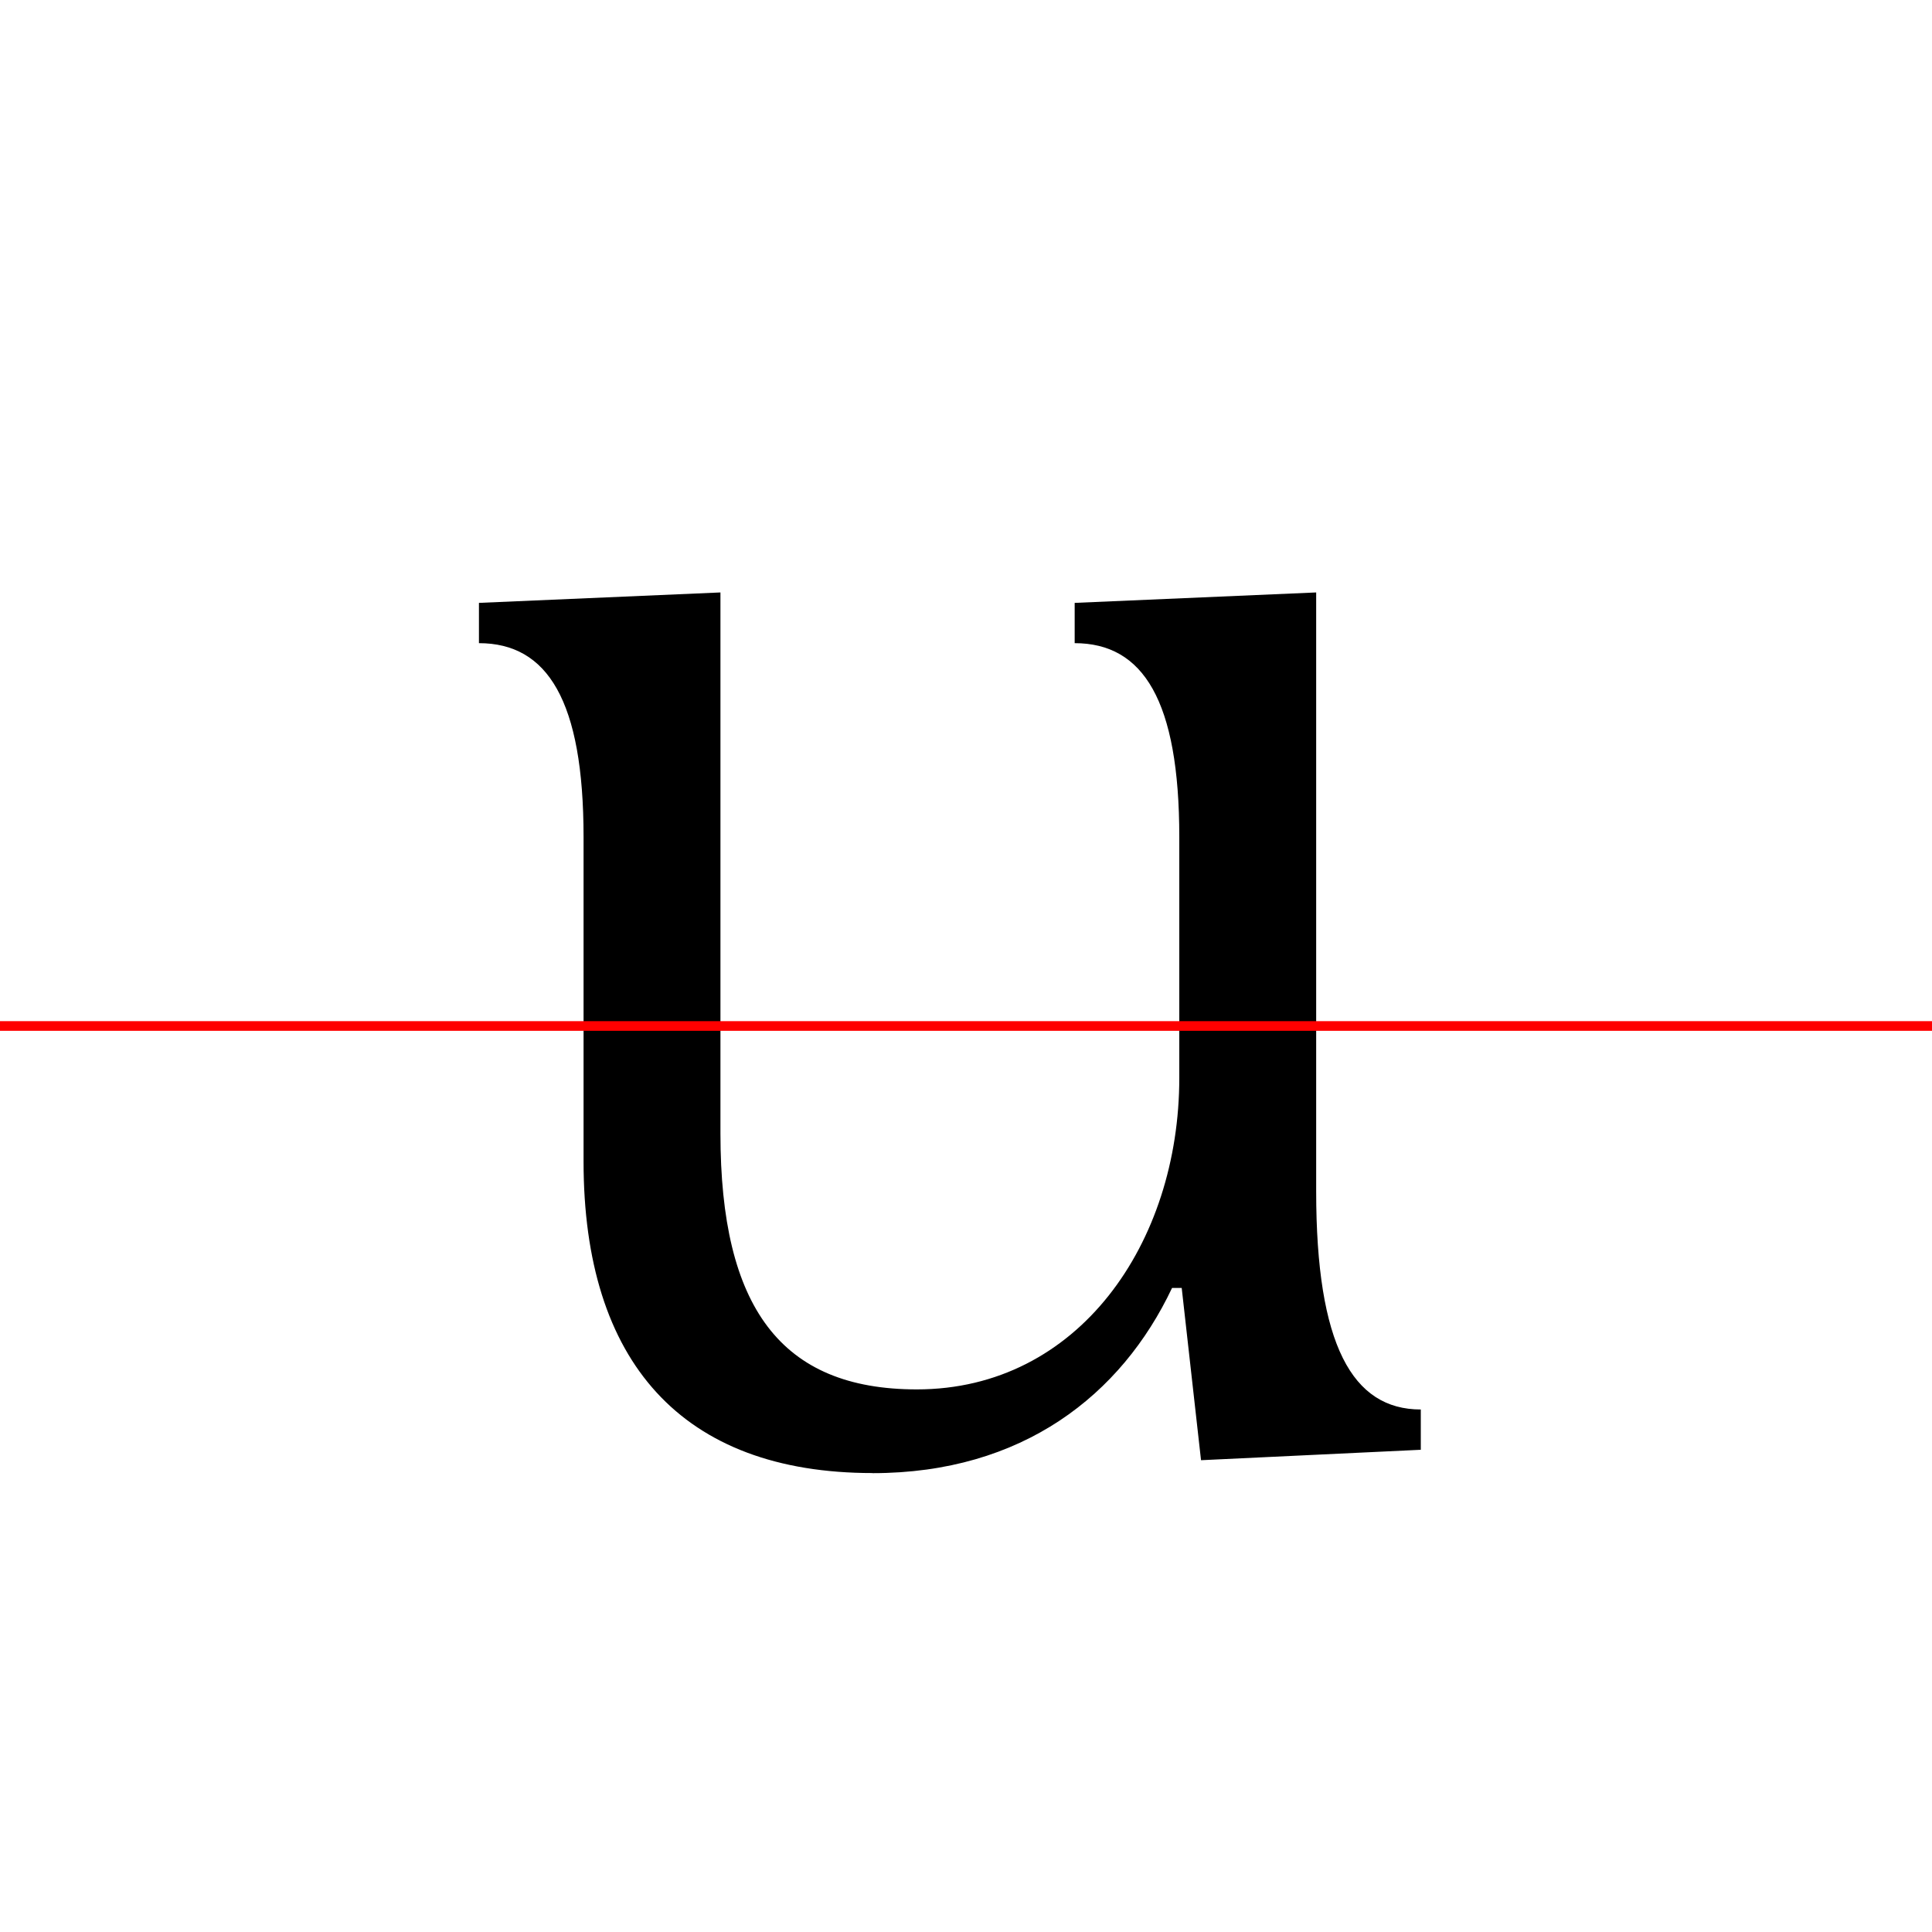
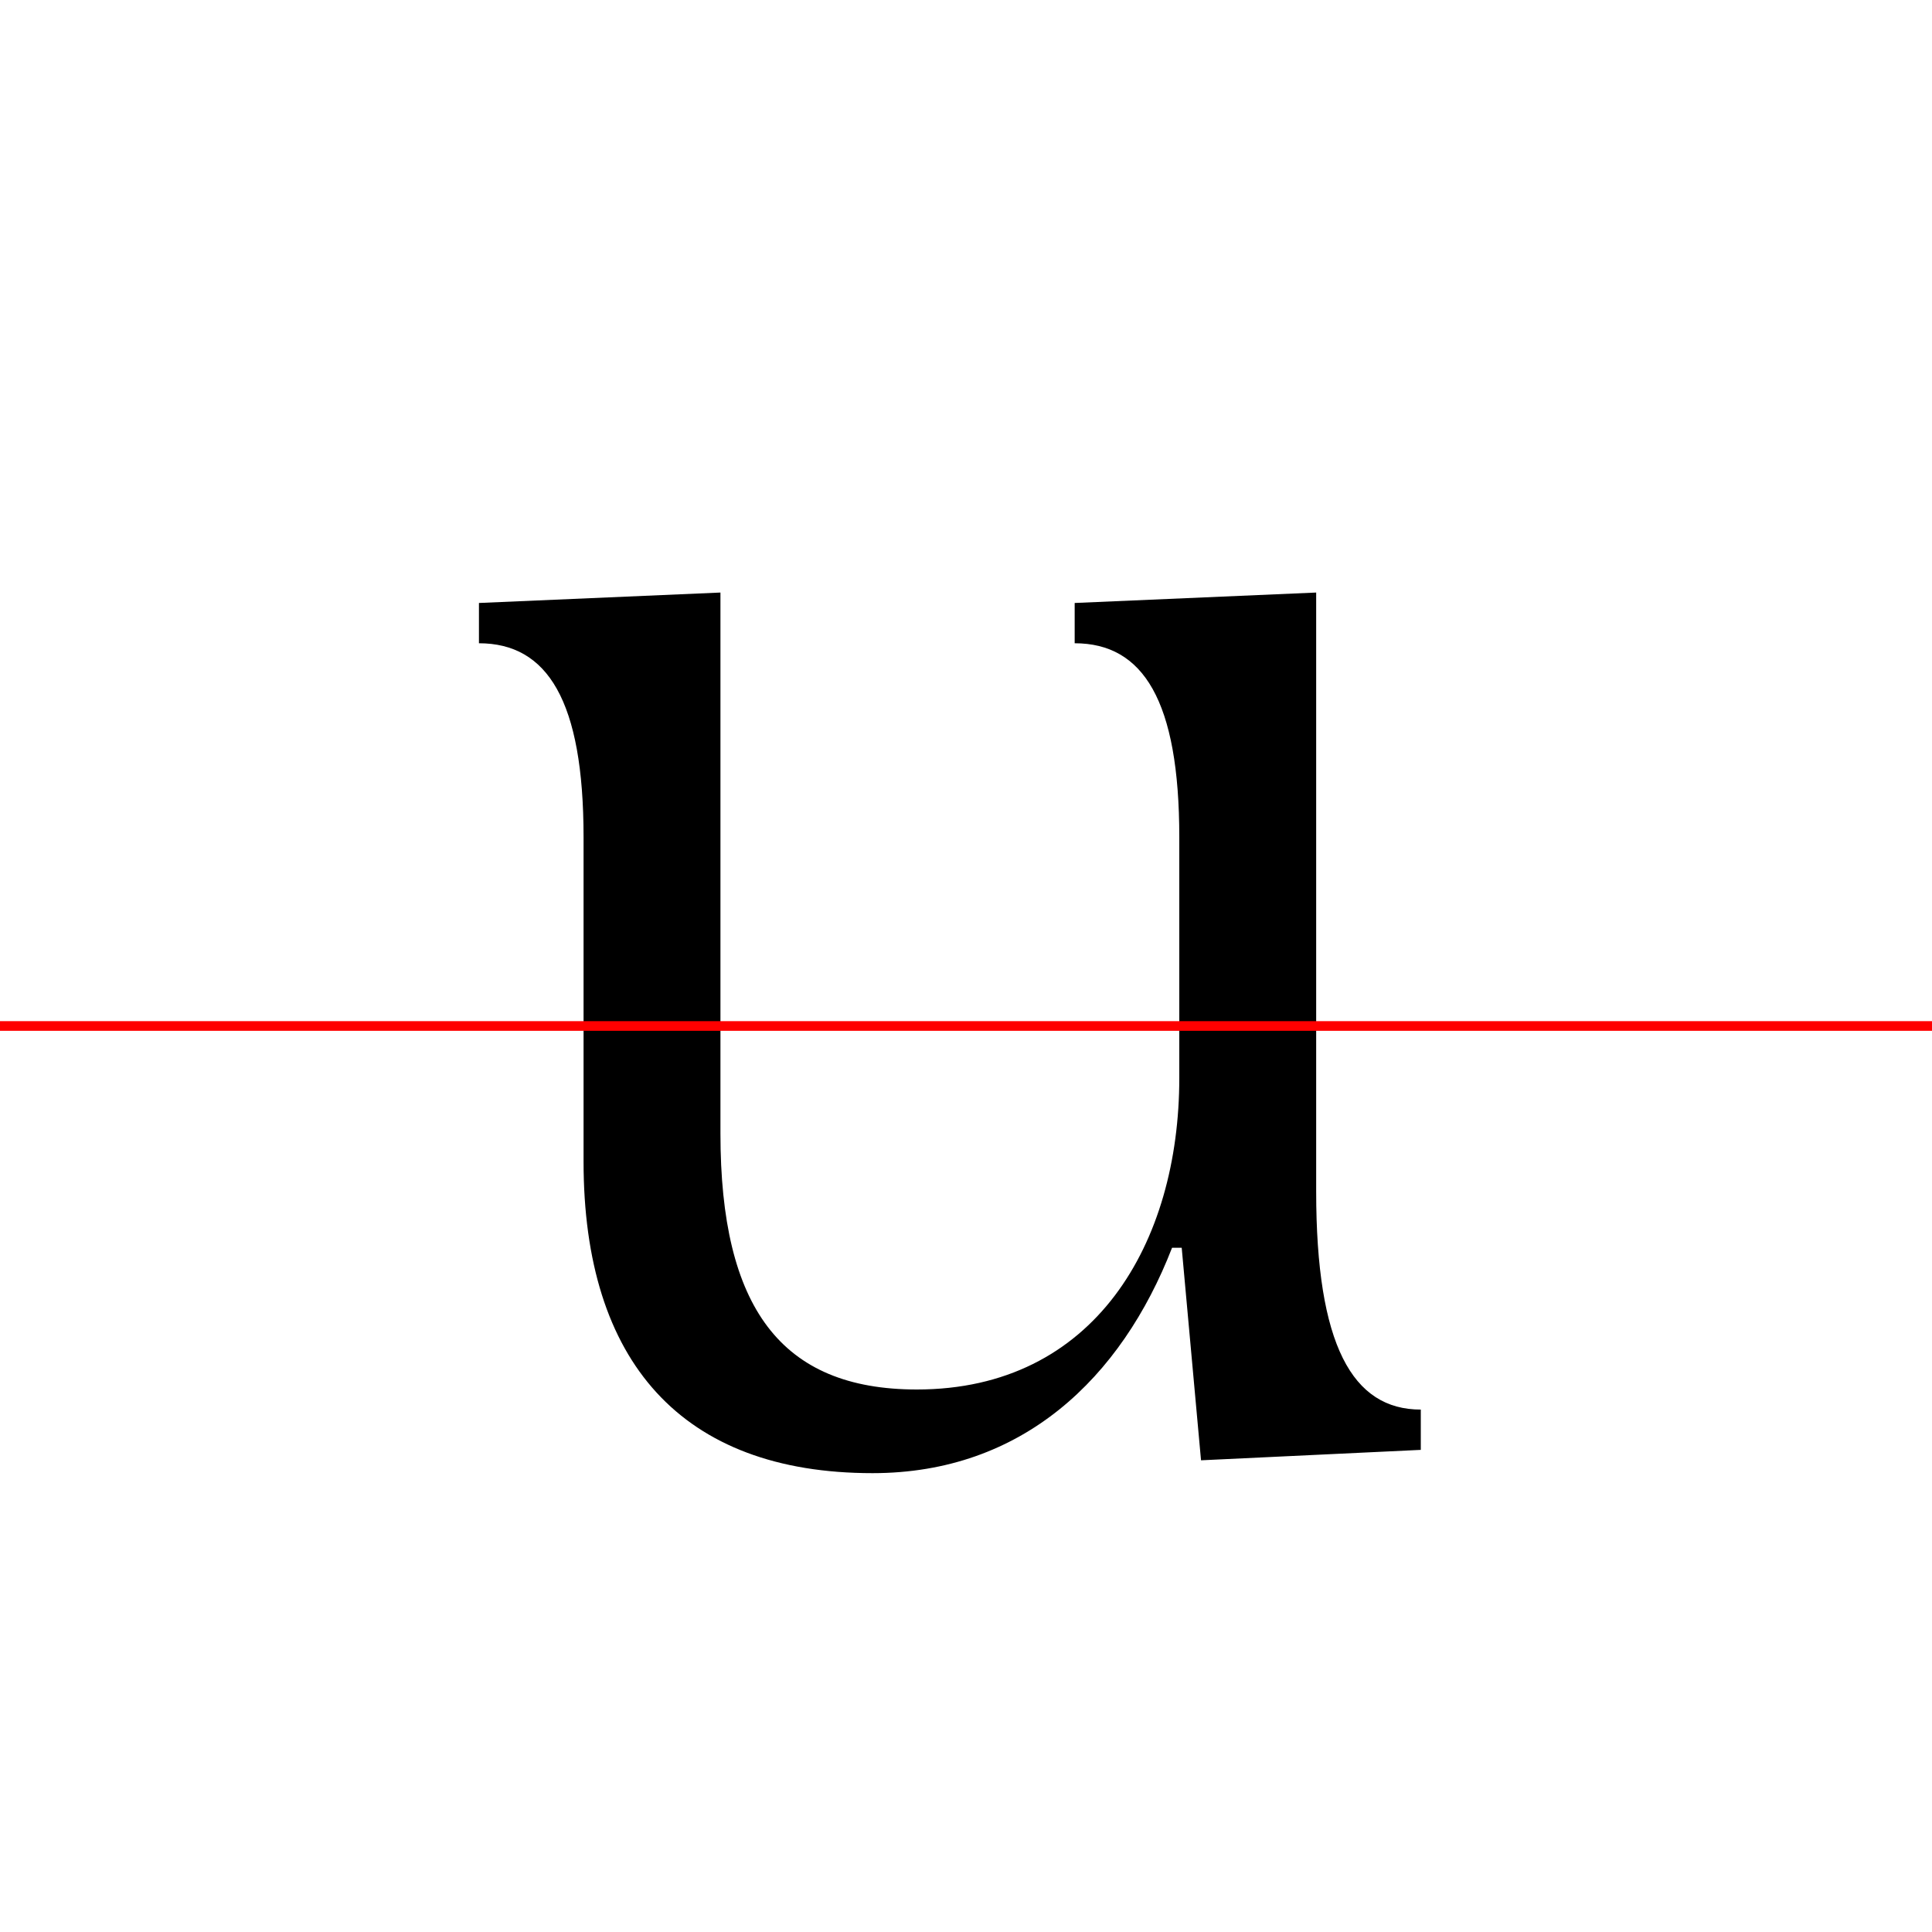
<svg xmlns="http://www.w3.org/2000/svg" width="200" height="200" viewBox="0 0 200 200" version="1.1">
  <path d="M0,0 l200,0 l0,200 l-200,0 Z M0,0" fill="rgb(255,255,255)" transform="matrix(1,0,0,-1,0,200)" />
  <clipPath id="clip543">
    <path clip-rule="evenodd" d="M0,43.79 l200,0 l0,200 l-200,0 Z M0,43.79" transform="matrix(1,0,0,-1,0,150)" />
  </clipPath>
  <g clip-path="url(#clip543)">
-     <path d="M90.33,-2.5 c15.5,0,25.75,8.08,31.0,19.17 l1.0,0 l2.0,-17.83 l22.75,1.08 l0,4.17 c-7.08,0,-10.83,6.67,-10.83,22.58 l0,62.0 l-25.0,-1.08 l0,-4.17 c7.08,0,10.83,-5.92,10.83,-20.08 l0,-24.92 c0,-17.08,-10.42,-32.25,-27.17,-32.25 c-14.08,0,-20.33,8.5,-20.33,26.5 l0,56.0 l-25.0,-1.08 l0,-4.17 c7.08,0,10.83,-5.92,10.83,-20.08 l0,-33.58 c0,-20.75,10.17,-32.25,29.92,-32.25 Z M90.33,-2.5" fill="rgb(0,0,0)" transform="matrix(1,0,0,-1,0,150)" />
+     <path d="M90.33,-2.5 c15.5,0,25.75,9.83,31.0,23.33 l1.0,0 l2.0,-22.0 l22.75,1.08 l0,4.17 c-7.08,0,-10.83,6.67,-10.83,22.58 l0,62.0 l-25.0,-1.08 l0,-4.17 c7.08,0,10.83,-5.92,10.83,-20.08 l0,-24.92 c0,-17.08,-8.75,-32.25,-27.17,-32.25 c-14.08,0,-20.33,8.5,-20.33,26.5 l0,56.0 l-25.0,-1.08 l0,-4.17 c7.08,0,10.83,-5.92,10.83,-20.08 l0,-33.58 c0,-20.75,10.17,-32.25,29.92,-32.25 Z M90.33,-2.5" fill="rgb(0,0,0)" transform="matrix(1,0,0,-1,0,150)" />
  </g>
  <clipPath id="clip544">
    <path clip-rule="evenodd" d="M0,-50 l200,0 l0,93.79 l-200,0 Z M0,-50" transform="matrix(1,0,0,-1,0,150)" />
  </clipPath>
  <g clip-path="url(#clip544)">
-     <path d="M90.33,-2.5 c15.5,0,25.75,8.08,31.0,19.17 l1.0,0 l2.0,-17.83 l22.75,1.08 l0,4.17 c-7.08,0,-10.83,6.67,-10.83,22.58 l0,62.0 l-25.0,-1.08 l0,-4.17 c7.08,0,10.83,-5.92,10.83,-20.08 l0,-24.92 c0,-17.08,-10.42,-32.25,-27.17,-32.25 c-14.08,0,-20.33,8.5,-20.33,26.5 l0,56.0 l-25.0,-1.08 l0,-4.17 c7.08,0,10.83,-5.92,10.83,-20.08 l0,-33.58 c0,-20.75,10.17,-32.25,29.92,-32.25 Z M90.33,-2.5" fill="rgb(0,0,0)" transform="matrix(1,0,0,-1,0,150)" />
+     <path d="M90.33,-2.5 c15.5,0,25.75,9.83,31.0,23.33 l1.0,0 l2.0,-22.0 l22.75,1.08 l0,4.17 c-7.08,0,-10.83,6.67,-10.83,22.58 l0,62.0 l-25.0,-1.08 l0,-4.17 c7.08,0,10.83,-5.92,10.83,-20.08 l0,-24.92 c0,-17.08,-8.75,-32.25,-27.17,-32.25 c-14.08,0,-20.33,8.5,-20.33,26.5 l0,56.0 l-25.0,-1.08 l0,-4.17 c7.08,0,10.83,-5.92,10.83,-20.08 l0,-33.58 c0,-20.75,10.17,-32.25,29.92,-32.25 Z M90.33,-2.5" fill="rgb(0,0,0)" transform="matrix(1,0,0,-1,0,150)" />
  </g>
  <path d="M0,43.79 l200,0" fill="none" stroke="rgb(255,0,0)" stroke-width="1" transform="matrix(1,0,0,-1,0,150)" />
</svg>
